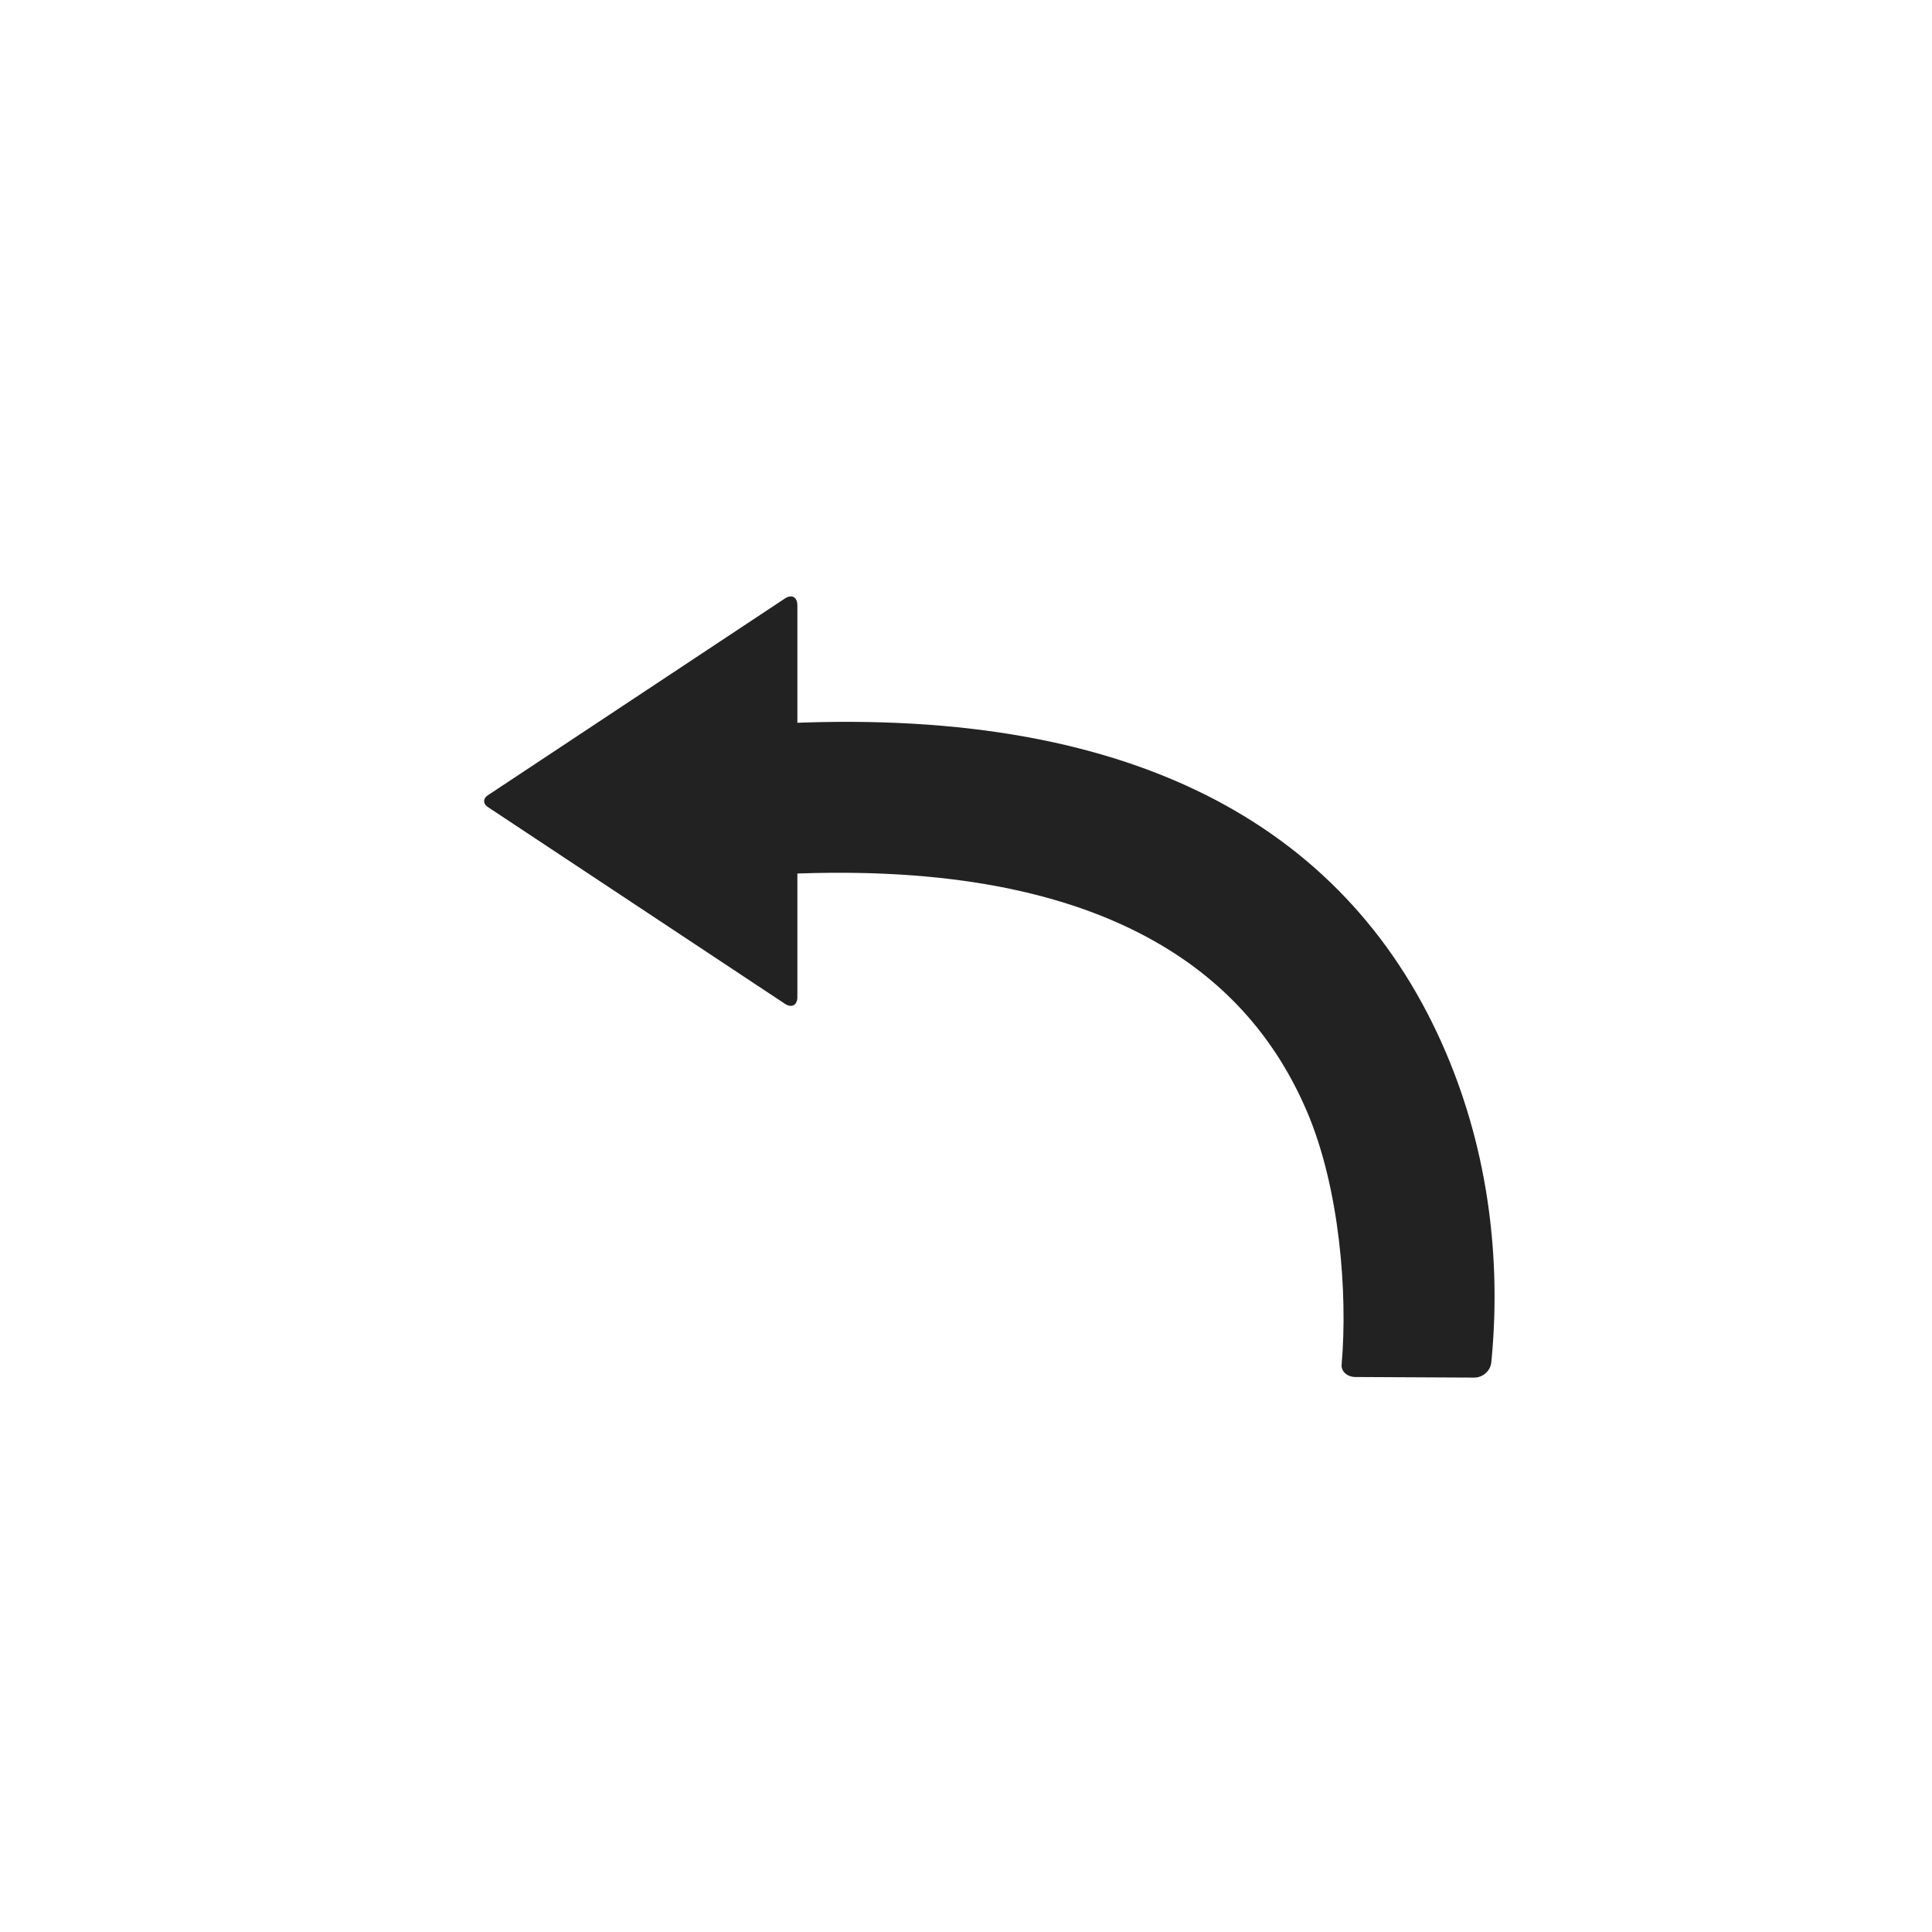
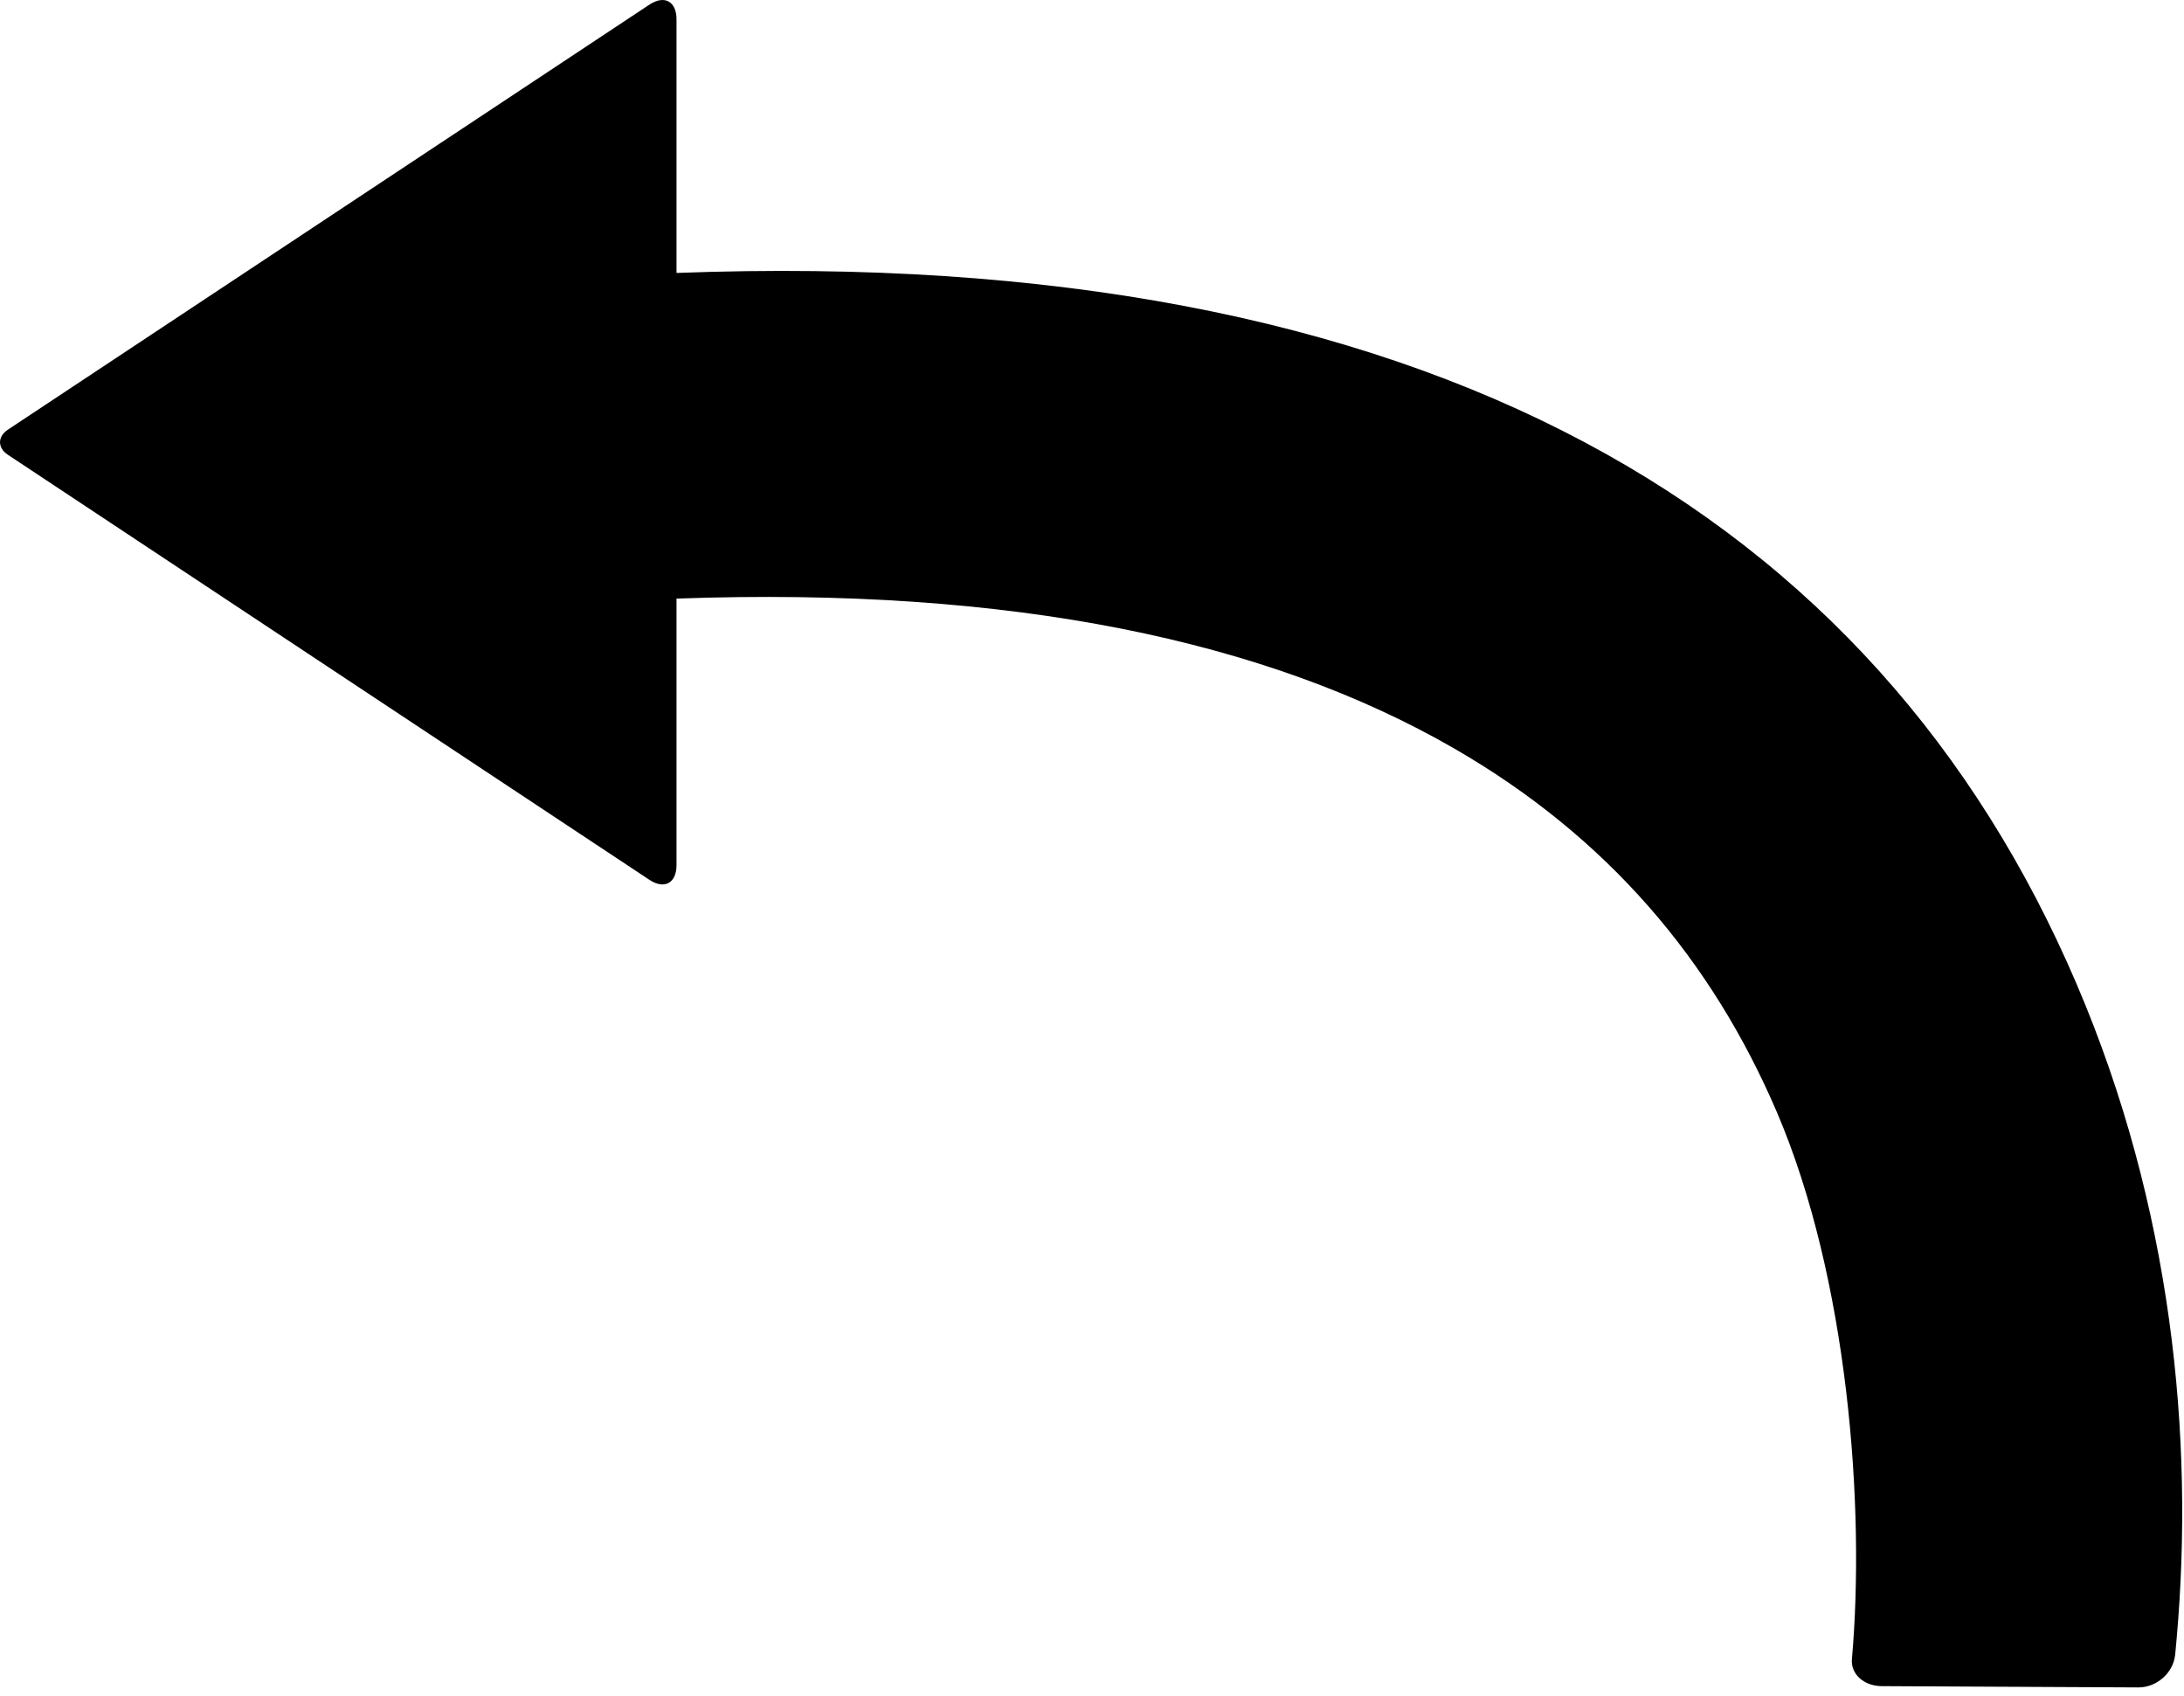
- <svg xmlns="http://www.w3.org/2000/svg" width="256" height="256" viewBox="0 0 256 256">
-   <g fill="#222" fill-rule="evenodd">
-     <path d="M197.698 179.525c1.083-12.355-.289-26.462-6.141-40.136-12.445-29.08-40.22-45.687-87.3-43.56l-.097 19.98c21.314-.963 37.486 2.368 49.213 9.136 9.406 5.428 15.806 12.987 19.797 22.313 4.356 10.179 5.424 24.164 4.604 33.52-.078.897 0 0 0 0-.1.924.719 1.677 1.822 1.683l15.752.078c1.106.006 2.125-.868 2.25-1.973 0 0-.02.322.1-1.041z" />
-     <path d="M64.628 105.386l39.368-26.077c.916-.607 1.66-.198 1.66.907v51.88c0 1.107-.748 1.51-1.66.906l-39.368-26.077c-.641-.425-.643-1.113 0-1.539z" />
-   </g>
+ <svg xmlns="http://www.w3.org/2000/svg" width="134" height="104" viewBox="0 0 134 104">
+   <path d="M41.508 16.743c46.235-1.737 73.58 14.826 85.903 43.618 5.851 13.674 7.224 27.78 6.14 40.136-.12 1.363-.099 1.04-.099 1.04-.125 1.106-1.144 1.98-2.25 1.974l-15.752-.078c-1.103-.006-1.922-.76-1.823-1.683 0 0-.078.897 0 0 .82-9.356-.248-23.341-4.603-33.52-3.992-9.326-10.392-16.885-19.797-22.313-11.452-6.608-27.14-9.94-47.719-9.197v16.348c0 1.107-.747 1.51-1.659.906L.483 27.897c-.641-.425-.643-1.113 0-1.54L39.848.282c.918-.607 1.66-.198 1.66.907v15.555z" fill-rule="evenodd" />
</svg>
